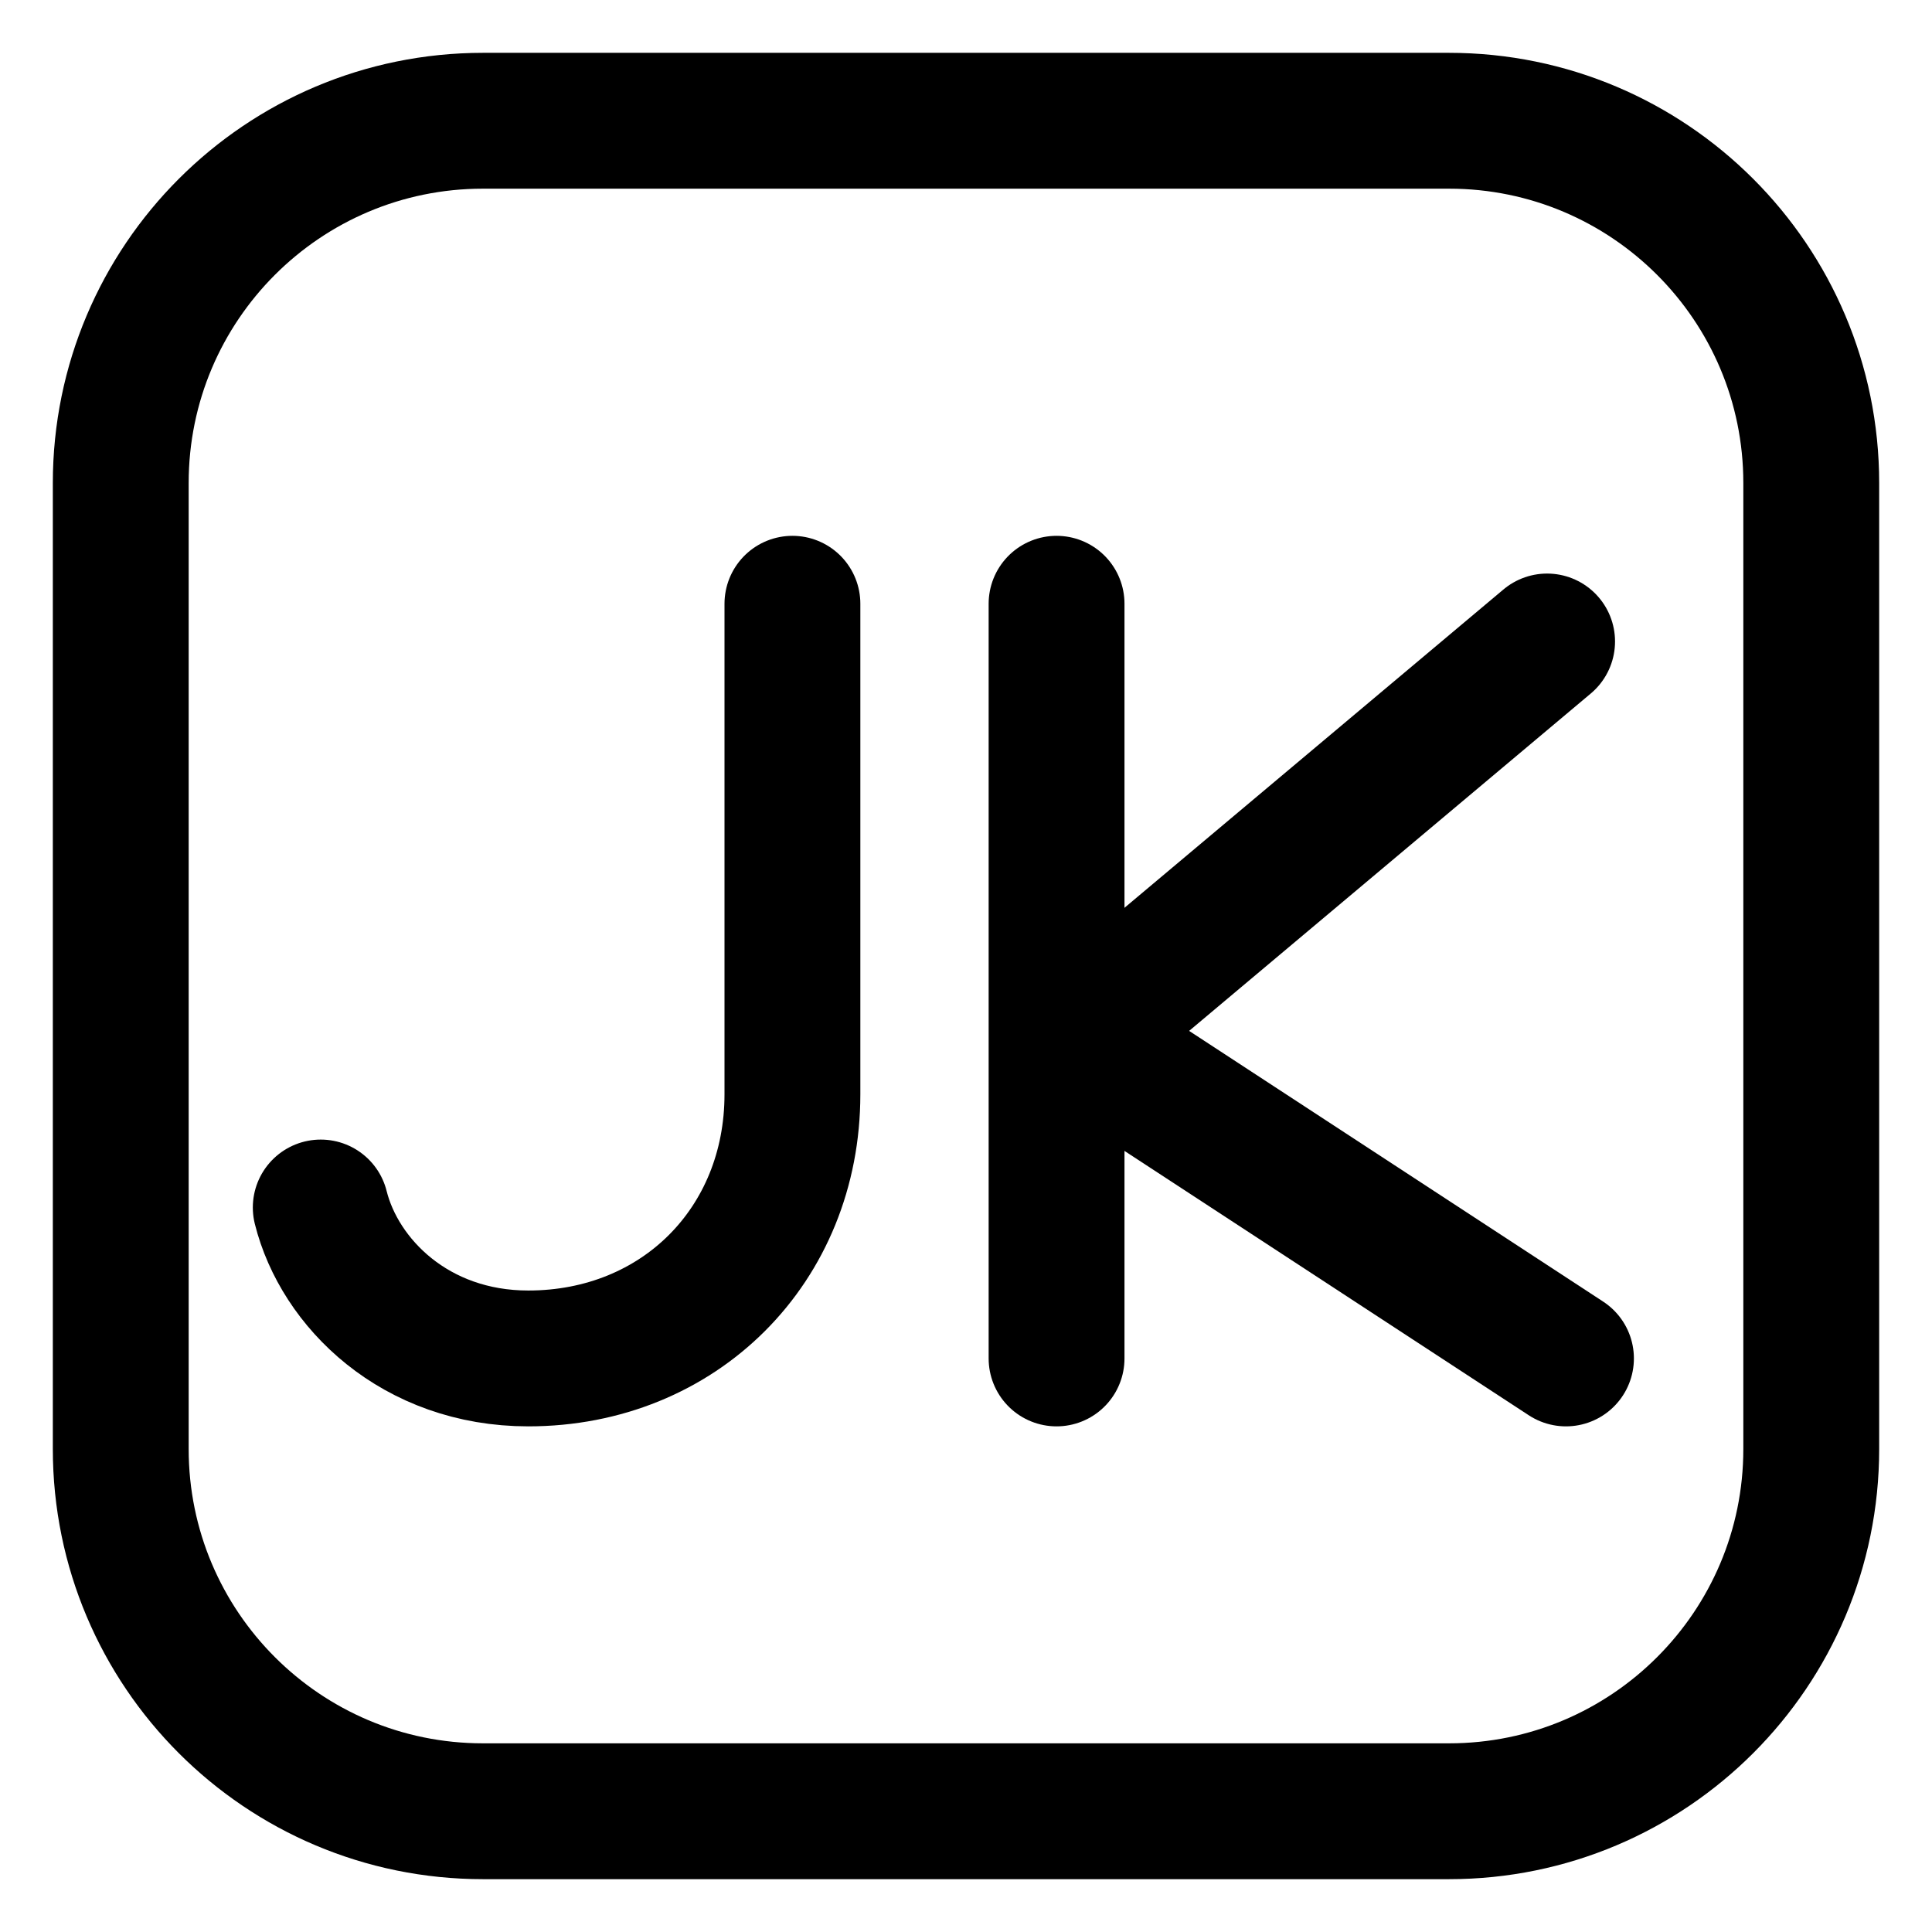
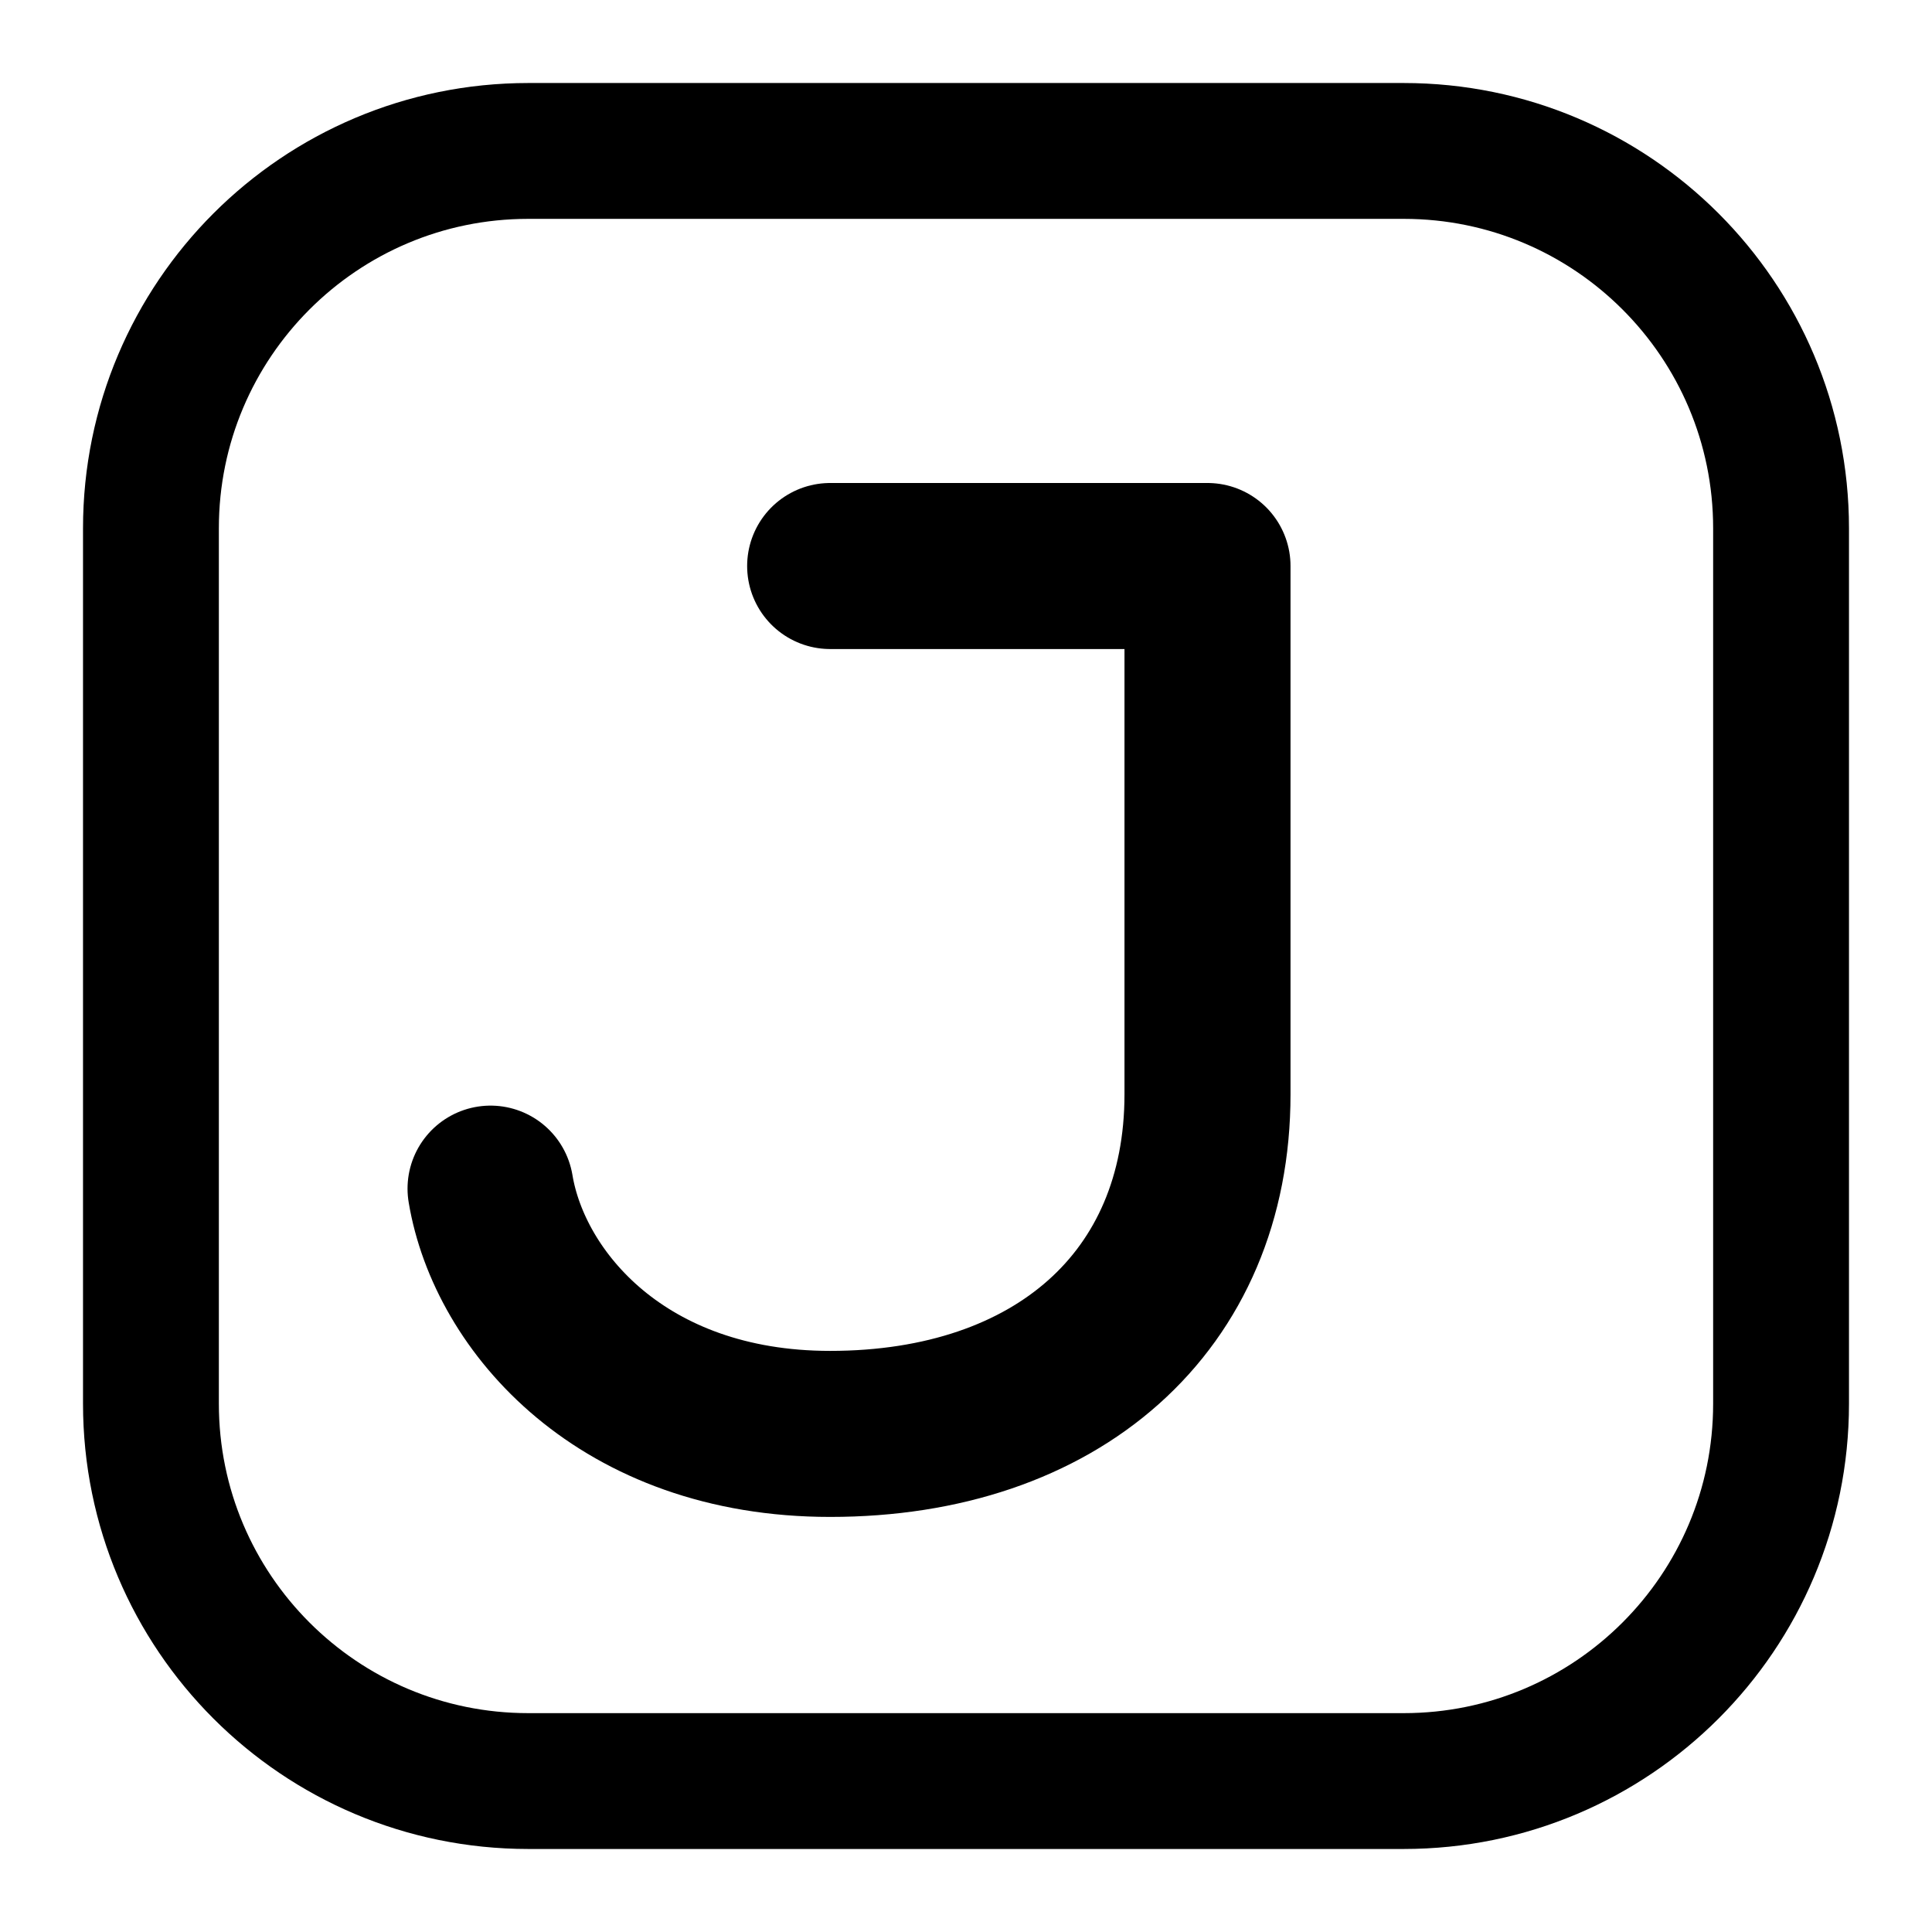
<svg xmlns="http://www.w3.org/2000/svg" viewBox="0 0 512 512" width="512" height="512">
-   <rect x="32" y="32" width="448" height="448" rx="96" ry="96" fill="none" stroke="#000000" stroke-width="36" />
-   <path d="M 210 160 L 210 290 C 210 330 180 360 140 360 C 110 360 90 340 85 320" fill="none" stroke="#000000" stroke-width="36" stroke-linecap="round" stroke-linejoin="round" />
-   <path d="M 280 160 L 280 360" fill="none" stroke="#000000" stroke-width="36" stroke-linecap="round" />
-   <path d="M 410 170 L 285 275 L 415 360" fill="none" stroke="#000000" stroke-width="36" stroke-linecap="round" stroke-linejoin="round" />
+   <rect x="40" y="40" width="432" height="432" rx="100" ry="100" fill="none" stroke="#000000" stroke-width="36" />
+   <path d="M 220 150 L 320 150 L 320 290 C 320 345 280 380 220 380 C 165 380 135 345 130 315" fill="none" stroke="#000000" stroke-width="44" stroke-linecap="round" stroke-linejoin="round" />
</svg>
